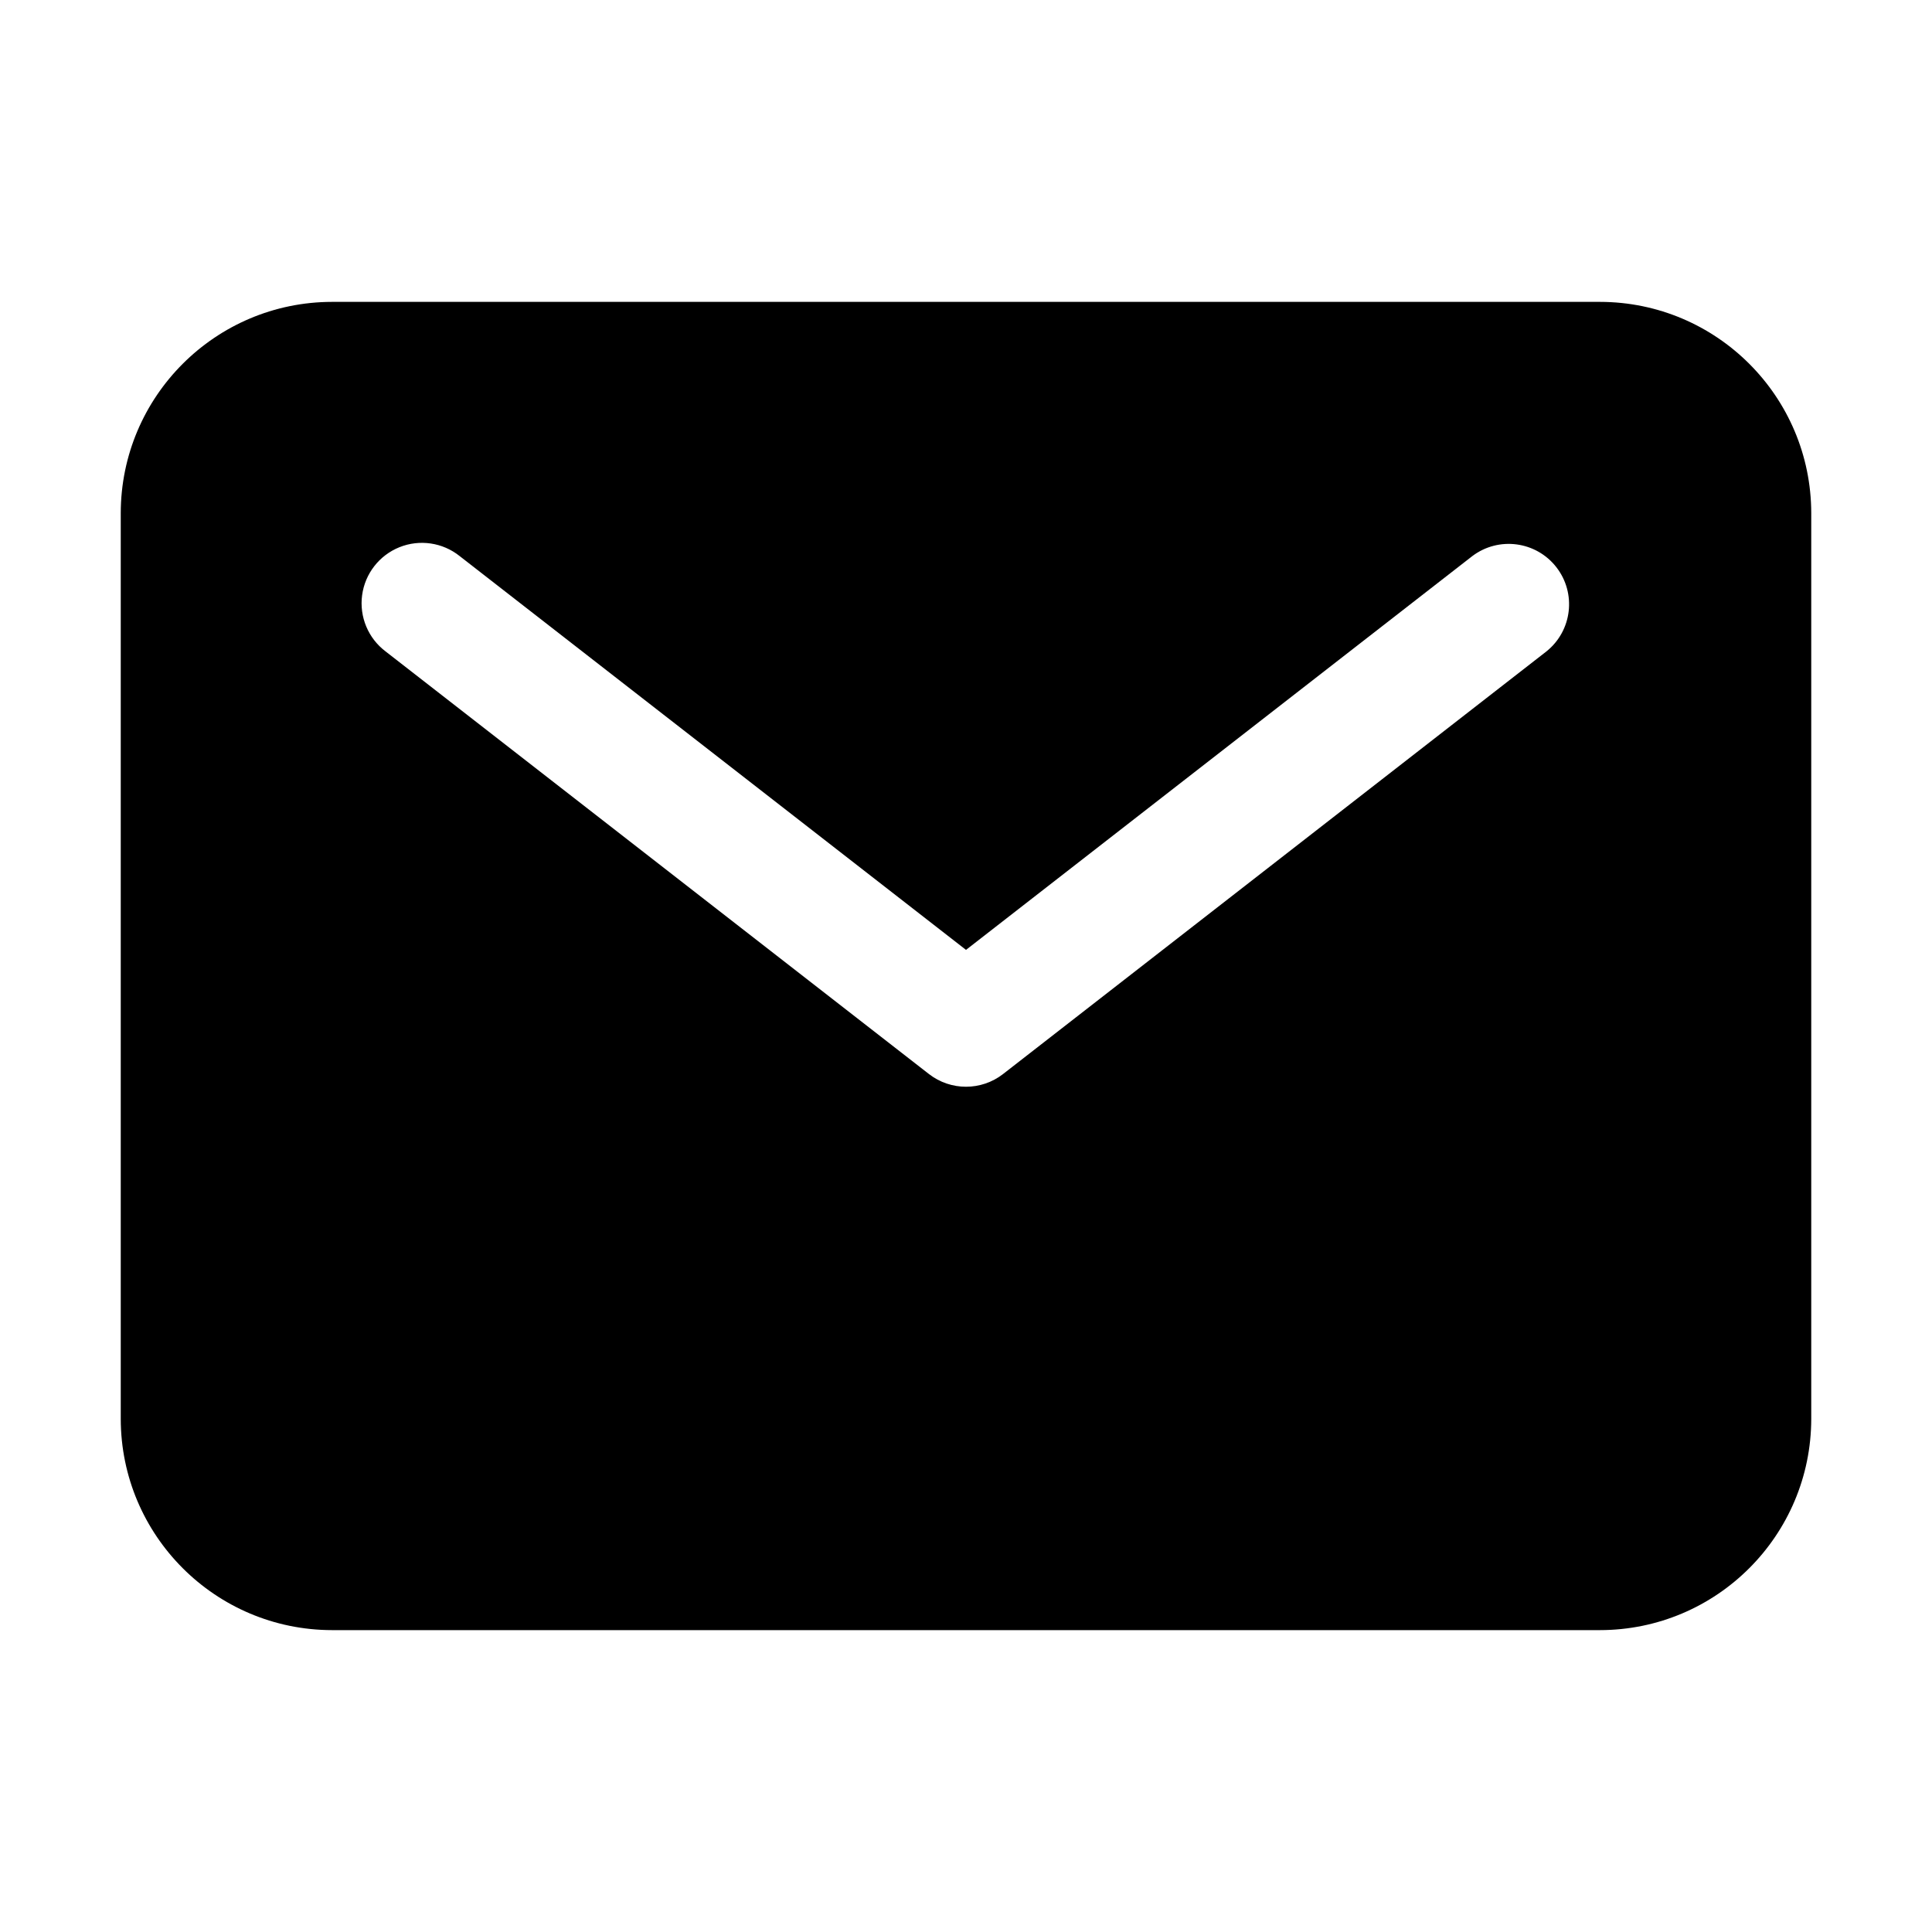
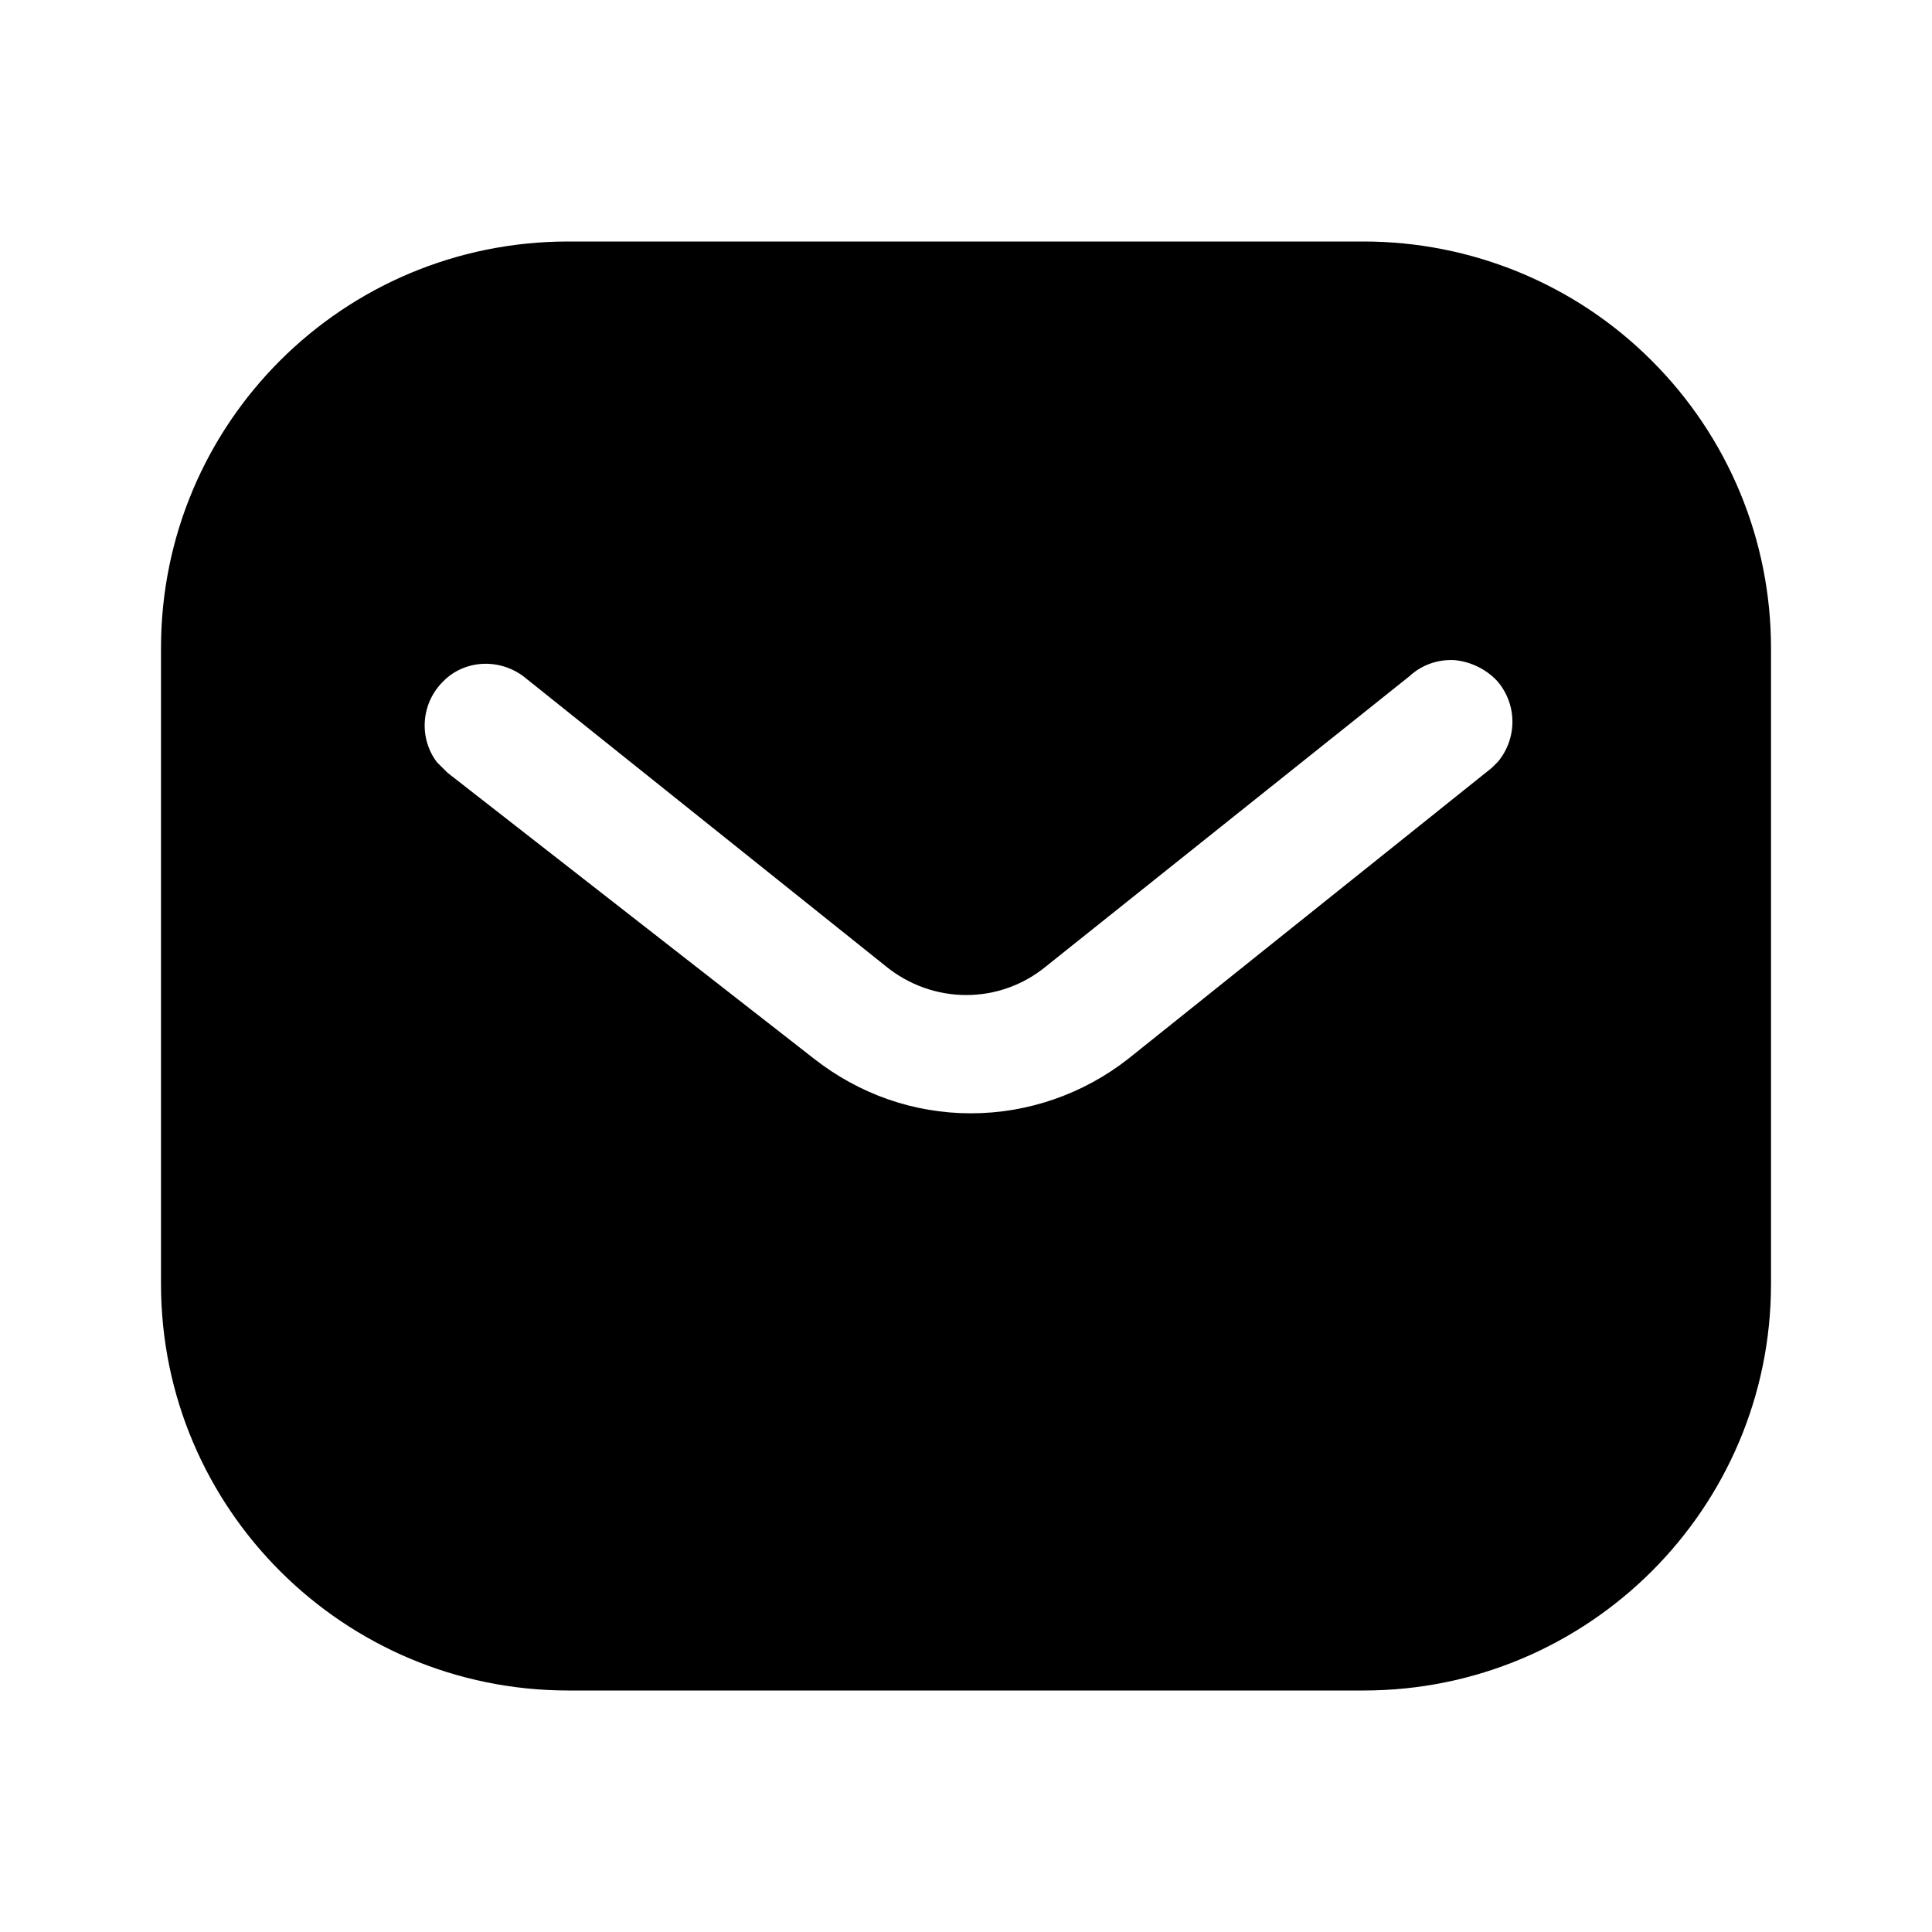
- <svg xmlns="http://www.w3.org/2000/svg" viewBox="0 0 512 512">
-   <path d="M424 80H88a56.06 56.06 0 00-56 56v240a56.06 56.06 0 0056 56h336a56.06 56.06 0 0056-56V136a56.06 56.06 0 00-56-56zm-14.18 92.63l-144 112a16 16 0 01-19.64 0l-144-112a16 16 0 1119.64-25.26L256 251.73l134.18-104.36a16 16 0 0119.64 25.26z" fill="currentColor" />
+ <svg xmlns="http://www.w3.org/2000/svg" width="current" height="current" viewBox="0 0 24 24" fill="none">
+   <path fill-rule="evenodd" clip-rule="evenodd" d="M16.939 3C18.28 3 19.57 3.53 20.519 4.481C21.469 5.43 22 6.71 22 8.05V15.95C22 18.74 19.73 21 16.939 21H7.06C4.269 21 2 18.74 2 15.95V8.05C2 5.26 4.259 3 7.06 3H16.939ZM18.53 9.54L18.61 9.46C18.849 9.17 18.849 8.75 18.599 8.46C18.46 8.311 18.269 8.22 18.07 8.2C17.86 8.189 17.66 8.26 17.509 8.4L13 12C12.42 12.481 11.589 12.481 11 12L6.5 8.4C6.189 8.17 5.759 8.2 5.5 8.47C5.23 8.74 5.2 9.17 5.429 9.47L5.56 9.6L10.11 13.15C10.67 13.59 11.349 13.83 12.06 13.83C12.769 13.83 13.46 13.59 14.019 13.15L18.53 9.54Z" fill="currentColor" />
</svg>
